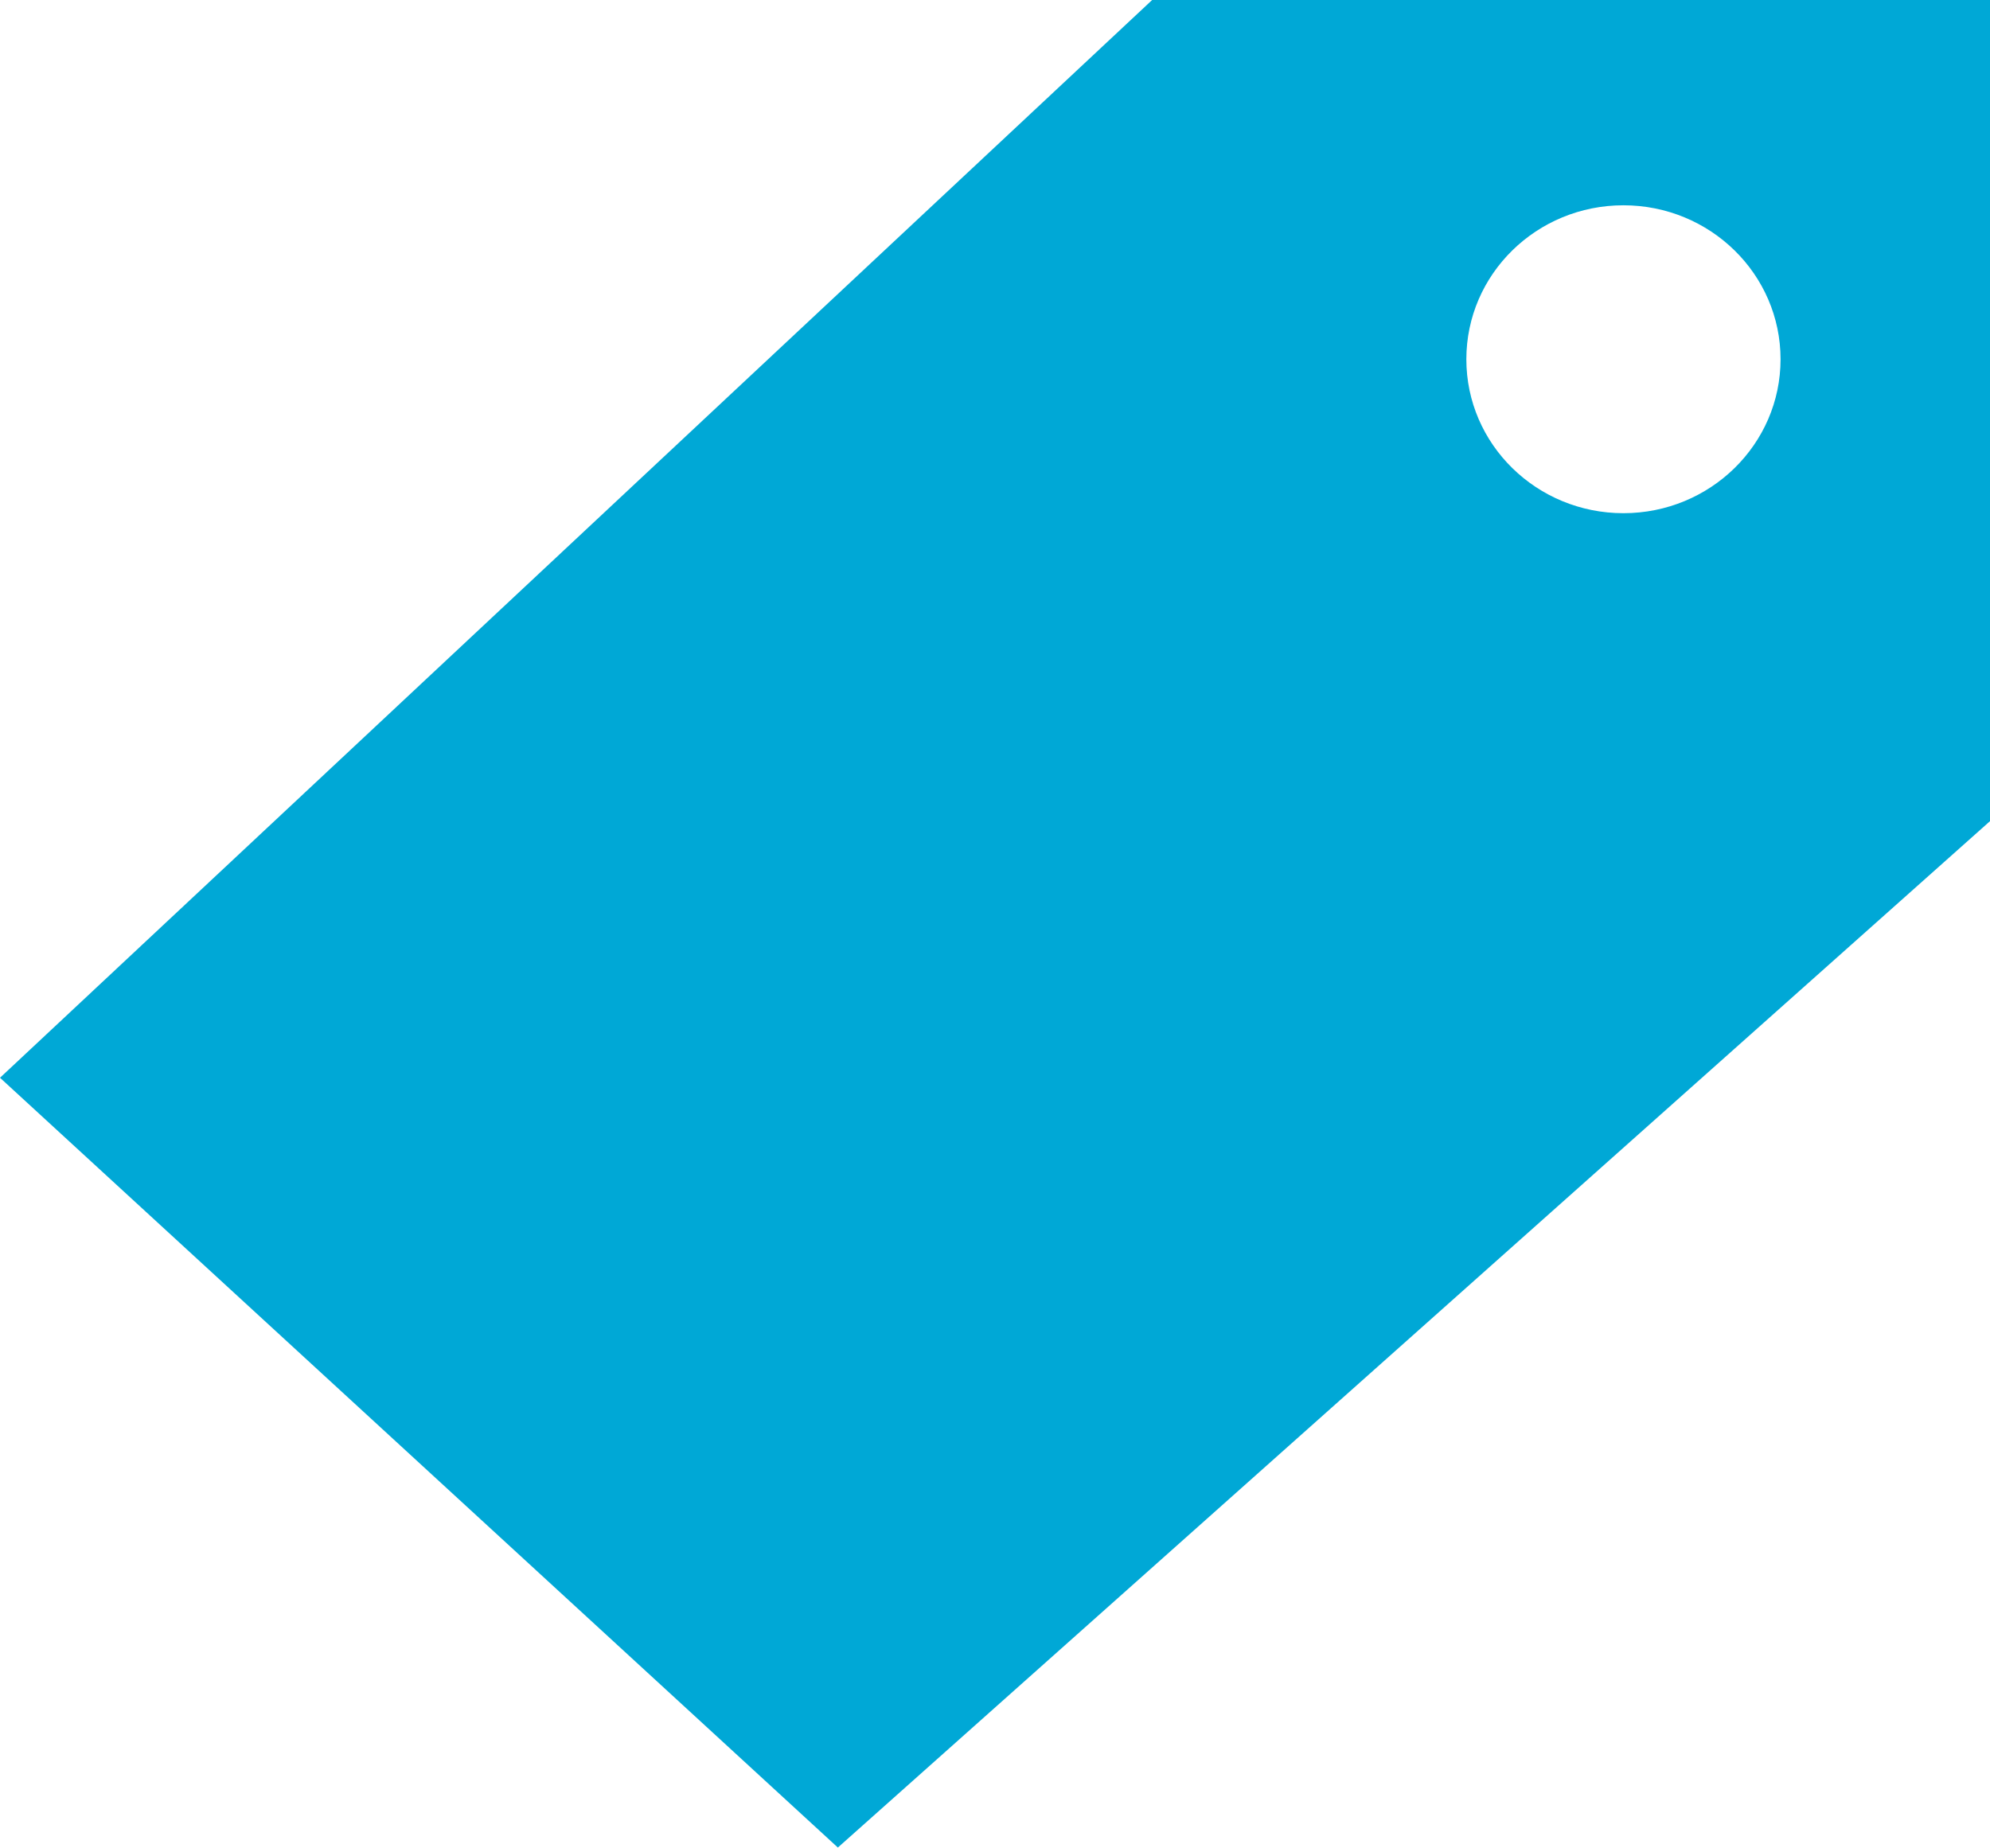
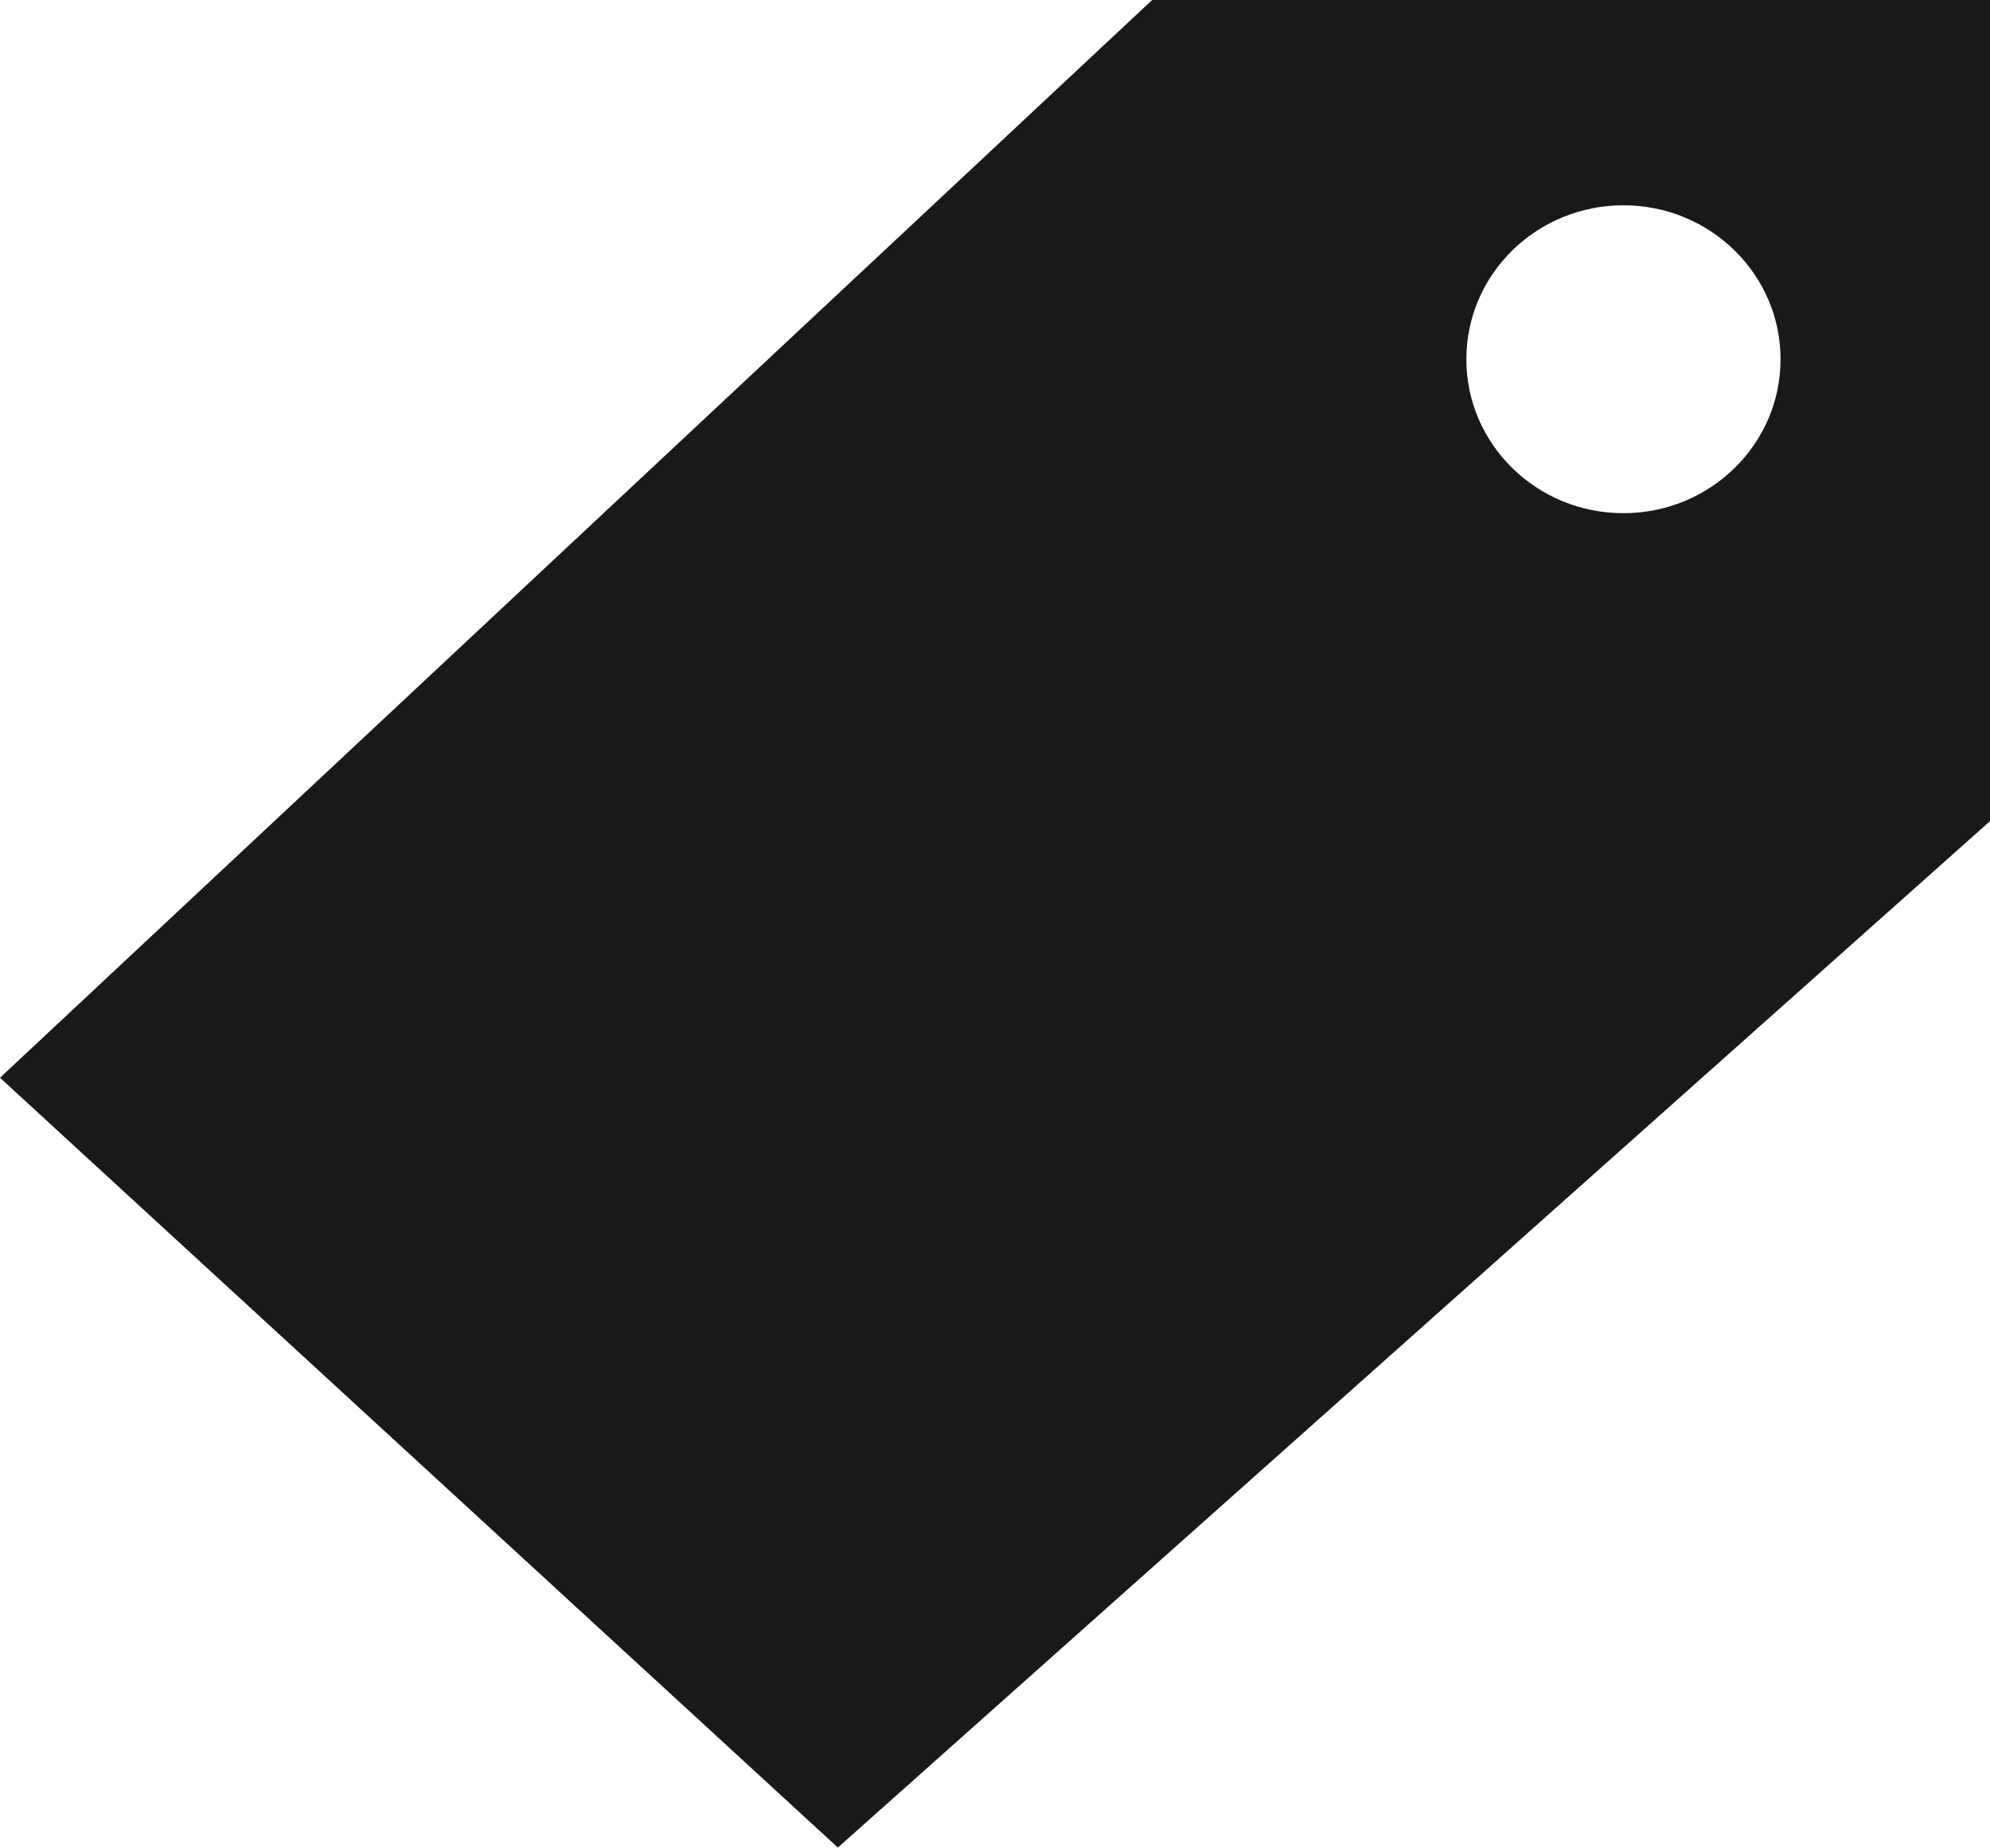
<svg xmlns="http://www.w3.org/2000/svg" width="28px" height="26px" viewBox="0 0 28 26" version="1.1">
  <g id="Page-1" stroke="none" stroke-width="1" fill="none" fill-rule="evenodd">
    <g id="label.jsx" fill-rule="nonzero">
-       <path fill="#00A8D6" d="M0,15.167 L16.211,0 L28,0 L28,11.556 L11.789,26 L0,15.167 Z M22.842,7.222 C24.063,7.222 25.053,6.252 25.053,5.056 C25.053,3.859 24.063,2.889 22.842,2.889 C21.621,2.889 20.632,3.859 20.632,5.056 C20.632,6.252 21.621,7.222 22.842,7.222 Z" id="path-1" />
+       <path fill="#191919" d="M0,15.167 L16.211,0 L28,0 L28,11.556 L11.789,26 L0,15.167 Z M22.842,7.222 C24.063,7.222 25.053,6.252 25.053,5.056 C25.053,3.859 24.063,2.889 22.842,2.889 C21.621,2.889 20.632,3.859 20.632,5.056 C20.632,6.252 21.621,7.222 22.842,7.222 Z" id="path-1" />
    </g>
  </g>
</svg>
